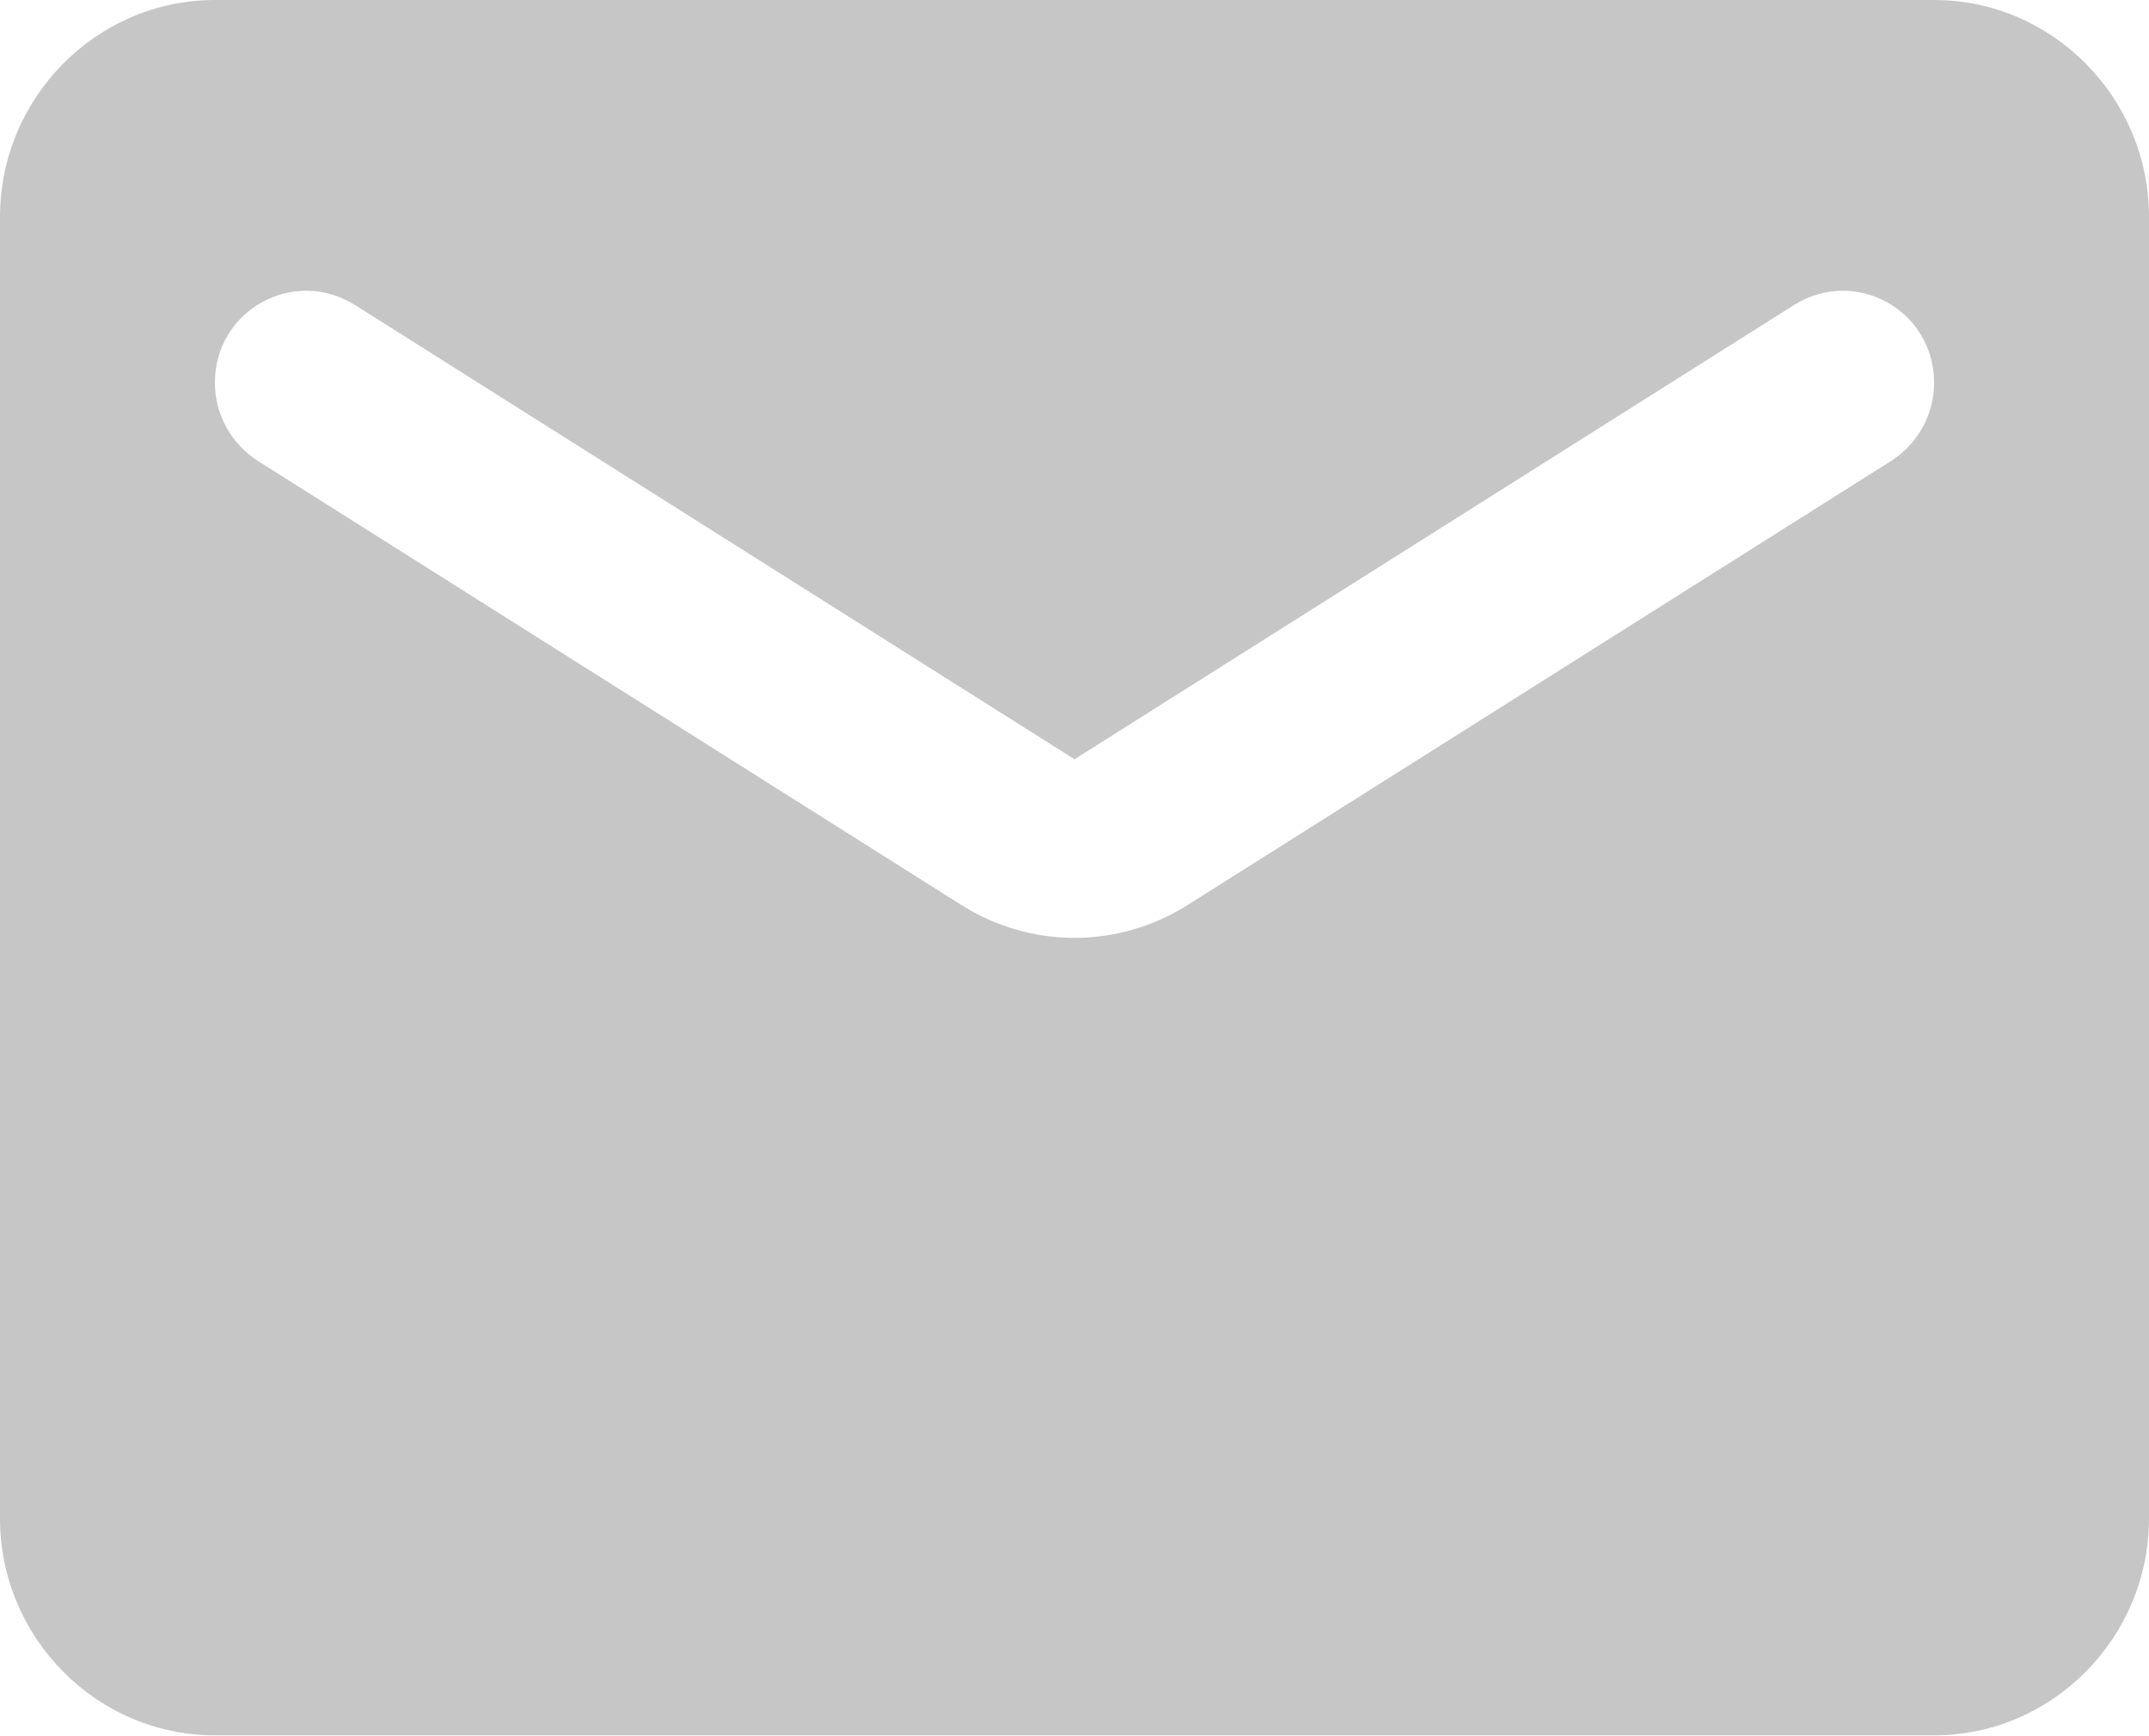
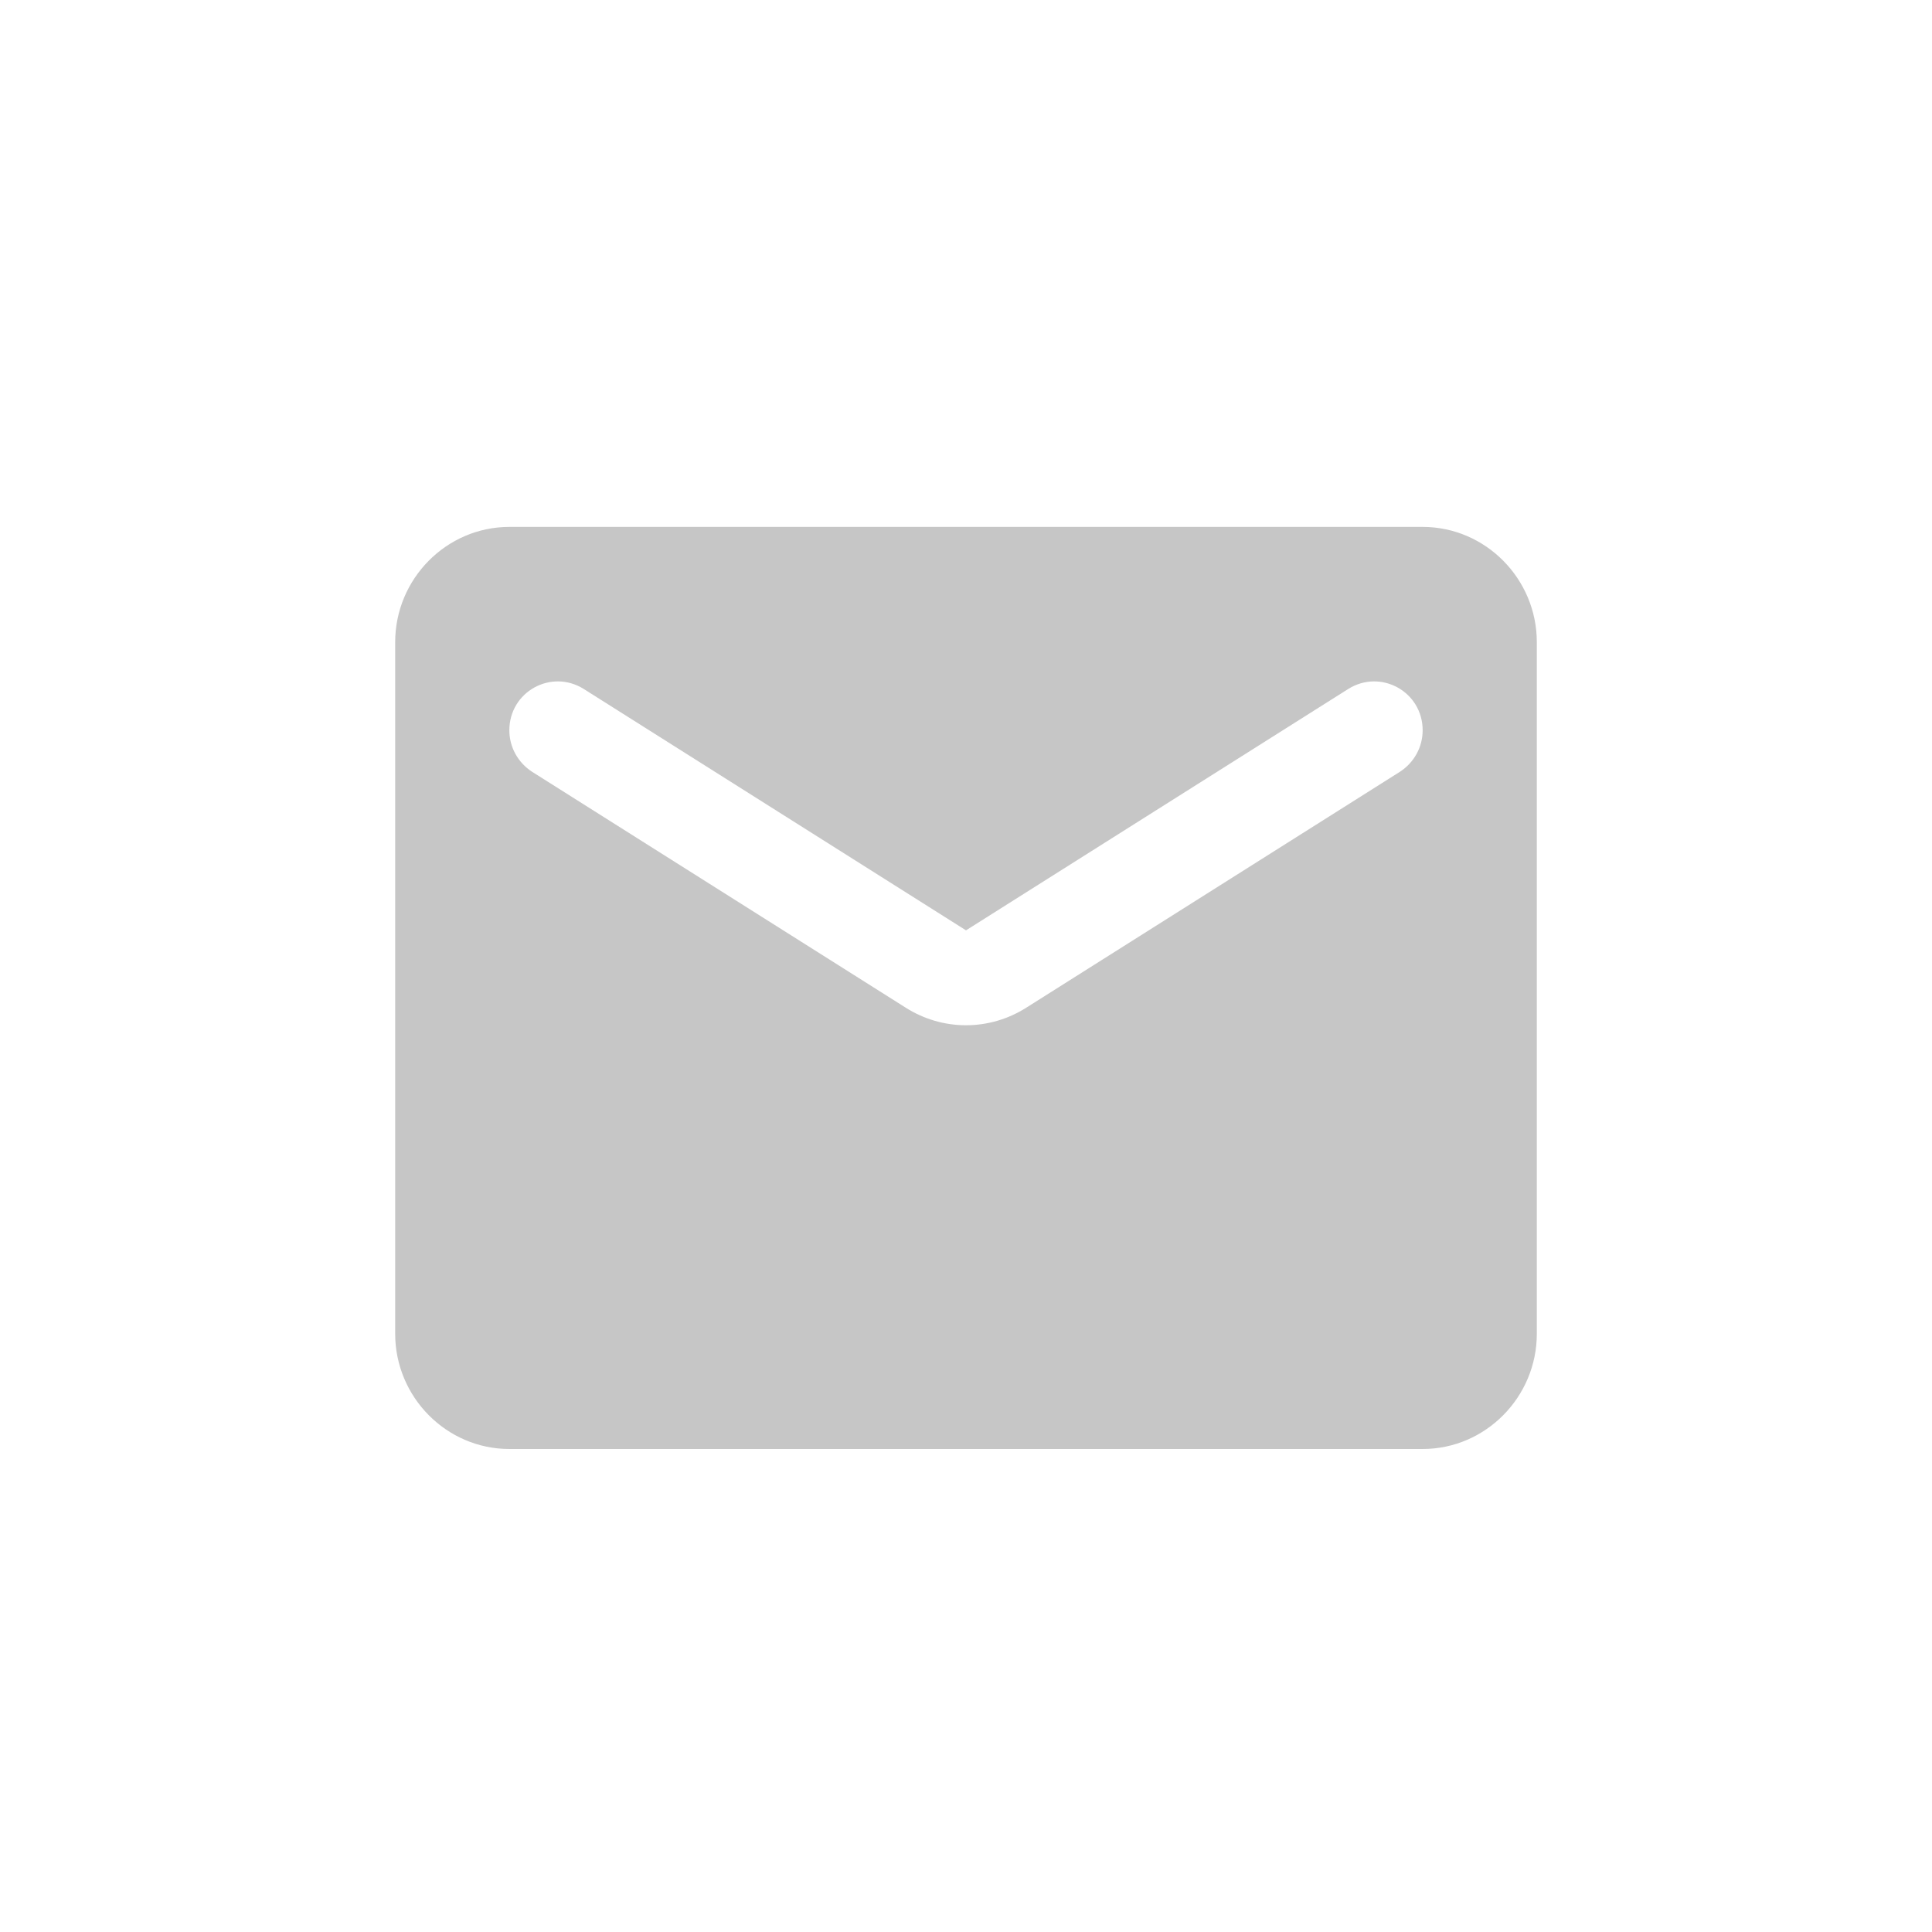
- <svg xmlns="http://www.w3.org/2000/svg" width="26" height="21" viewBox="0 0 26 21" fill="none">
-   <path d="M23.4 0H2.6C1.17 0 0 1.181 0 2.625V18.375C0 19.819 1.17 21 2.6 21H23.4C24.83 21 26 19.819 26 18.375V2.625C26 1.181 24.83 0 23.4 0ZM22.88 5.578L14.378 10.946C13.533 11.484 12.467 11.484 11.622 10.946L3.12 5.578C2.795 5.368 2.6 5.014 2.6 4.633C2.6 3.754 3.549 3.229 4.29 3.688L13 9.188L21.71 3.688C22.451 3.229 23.4 3.754 23.4 4.633C23.4 5.014 23.205 5.368 22.88 5.578Z" fill="#C6C6C6" />
+ <svg xmlns="http://www.w3.org/2000/svg" width="44" height="44" viewBox="0 0 44 44" fill="none">
+   <path d="M32.4 12H11.6C10.17 12 9 13.181 9 14.625V30.375C9 31.819 10.17 33 11.6 33H32.4C33.83 33 35 31.819 35 30.375V14.625C35 13.181 33.83 12 32.4 12ZM31.88 17.578L23.378 22.946C22.533 23.484 21.467 23.484 20.622 22.946L12.12 17.578C11.795 17.368 11.6 17.014 11.6 16.633C11.6 15.754 12.549 15.229 13.29 15.688L22 21.188L30.71 15.688C31.451 15.229 32.4 15.754 32.4 16.633C32.4 17.014 32.205 17.368 31.88 17.578Z" fill="#C6C6C6" />
</svg>
